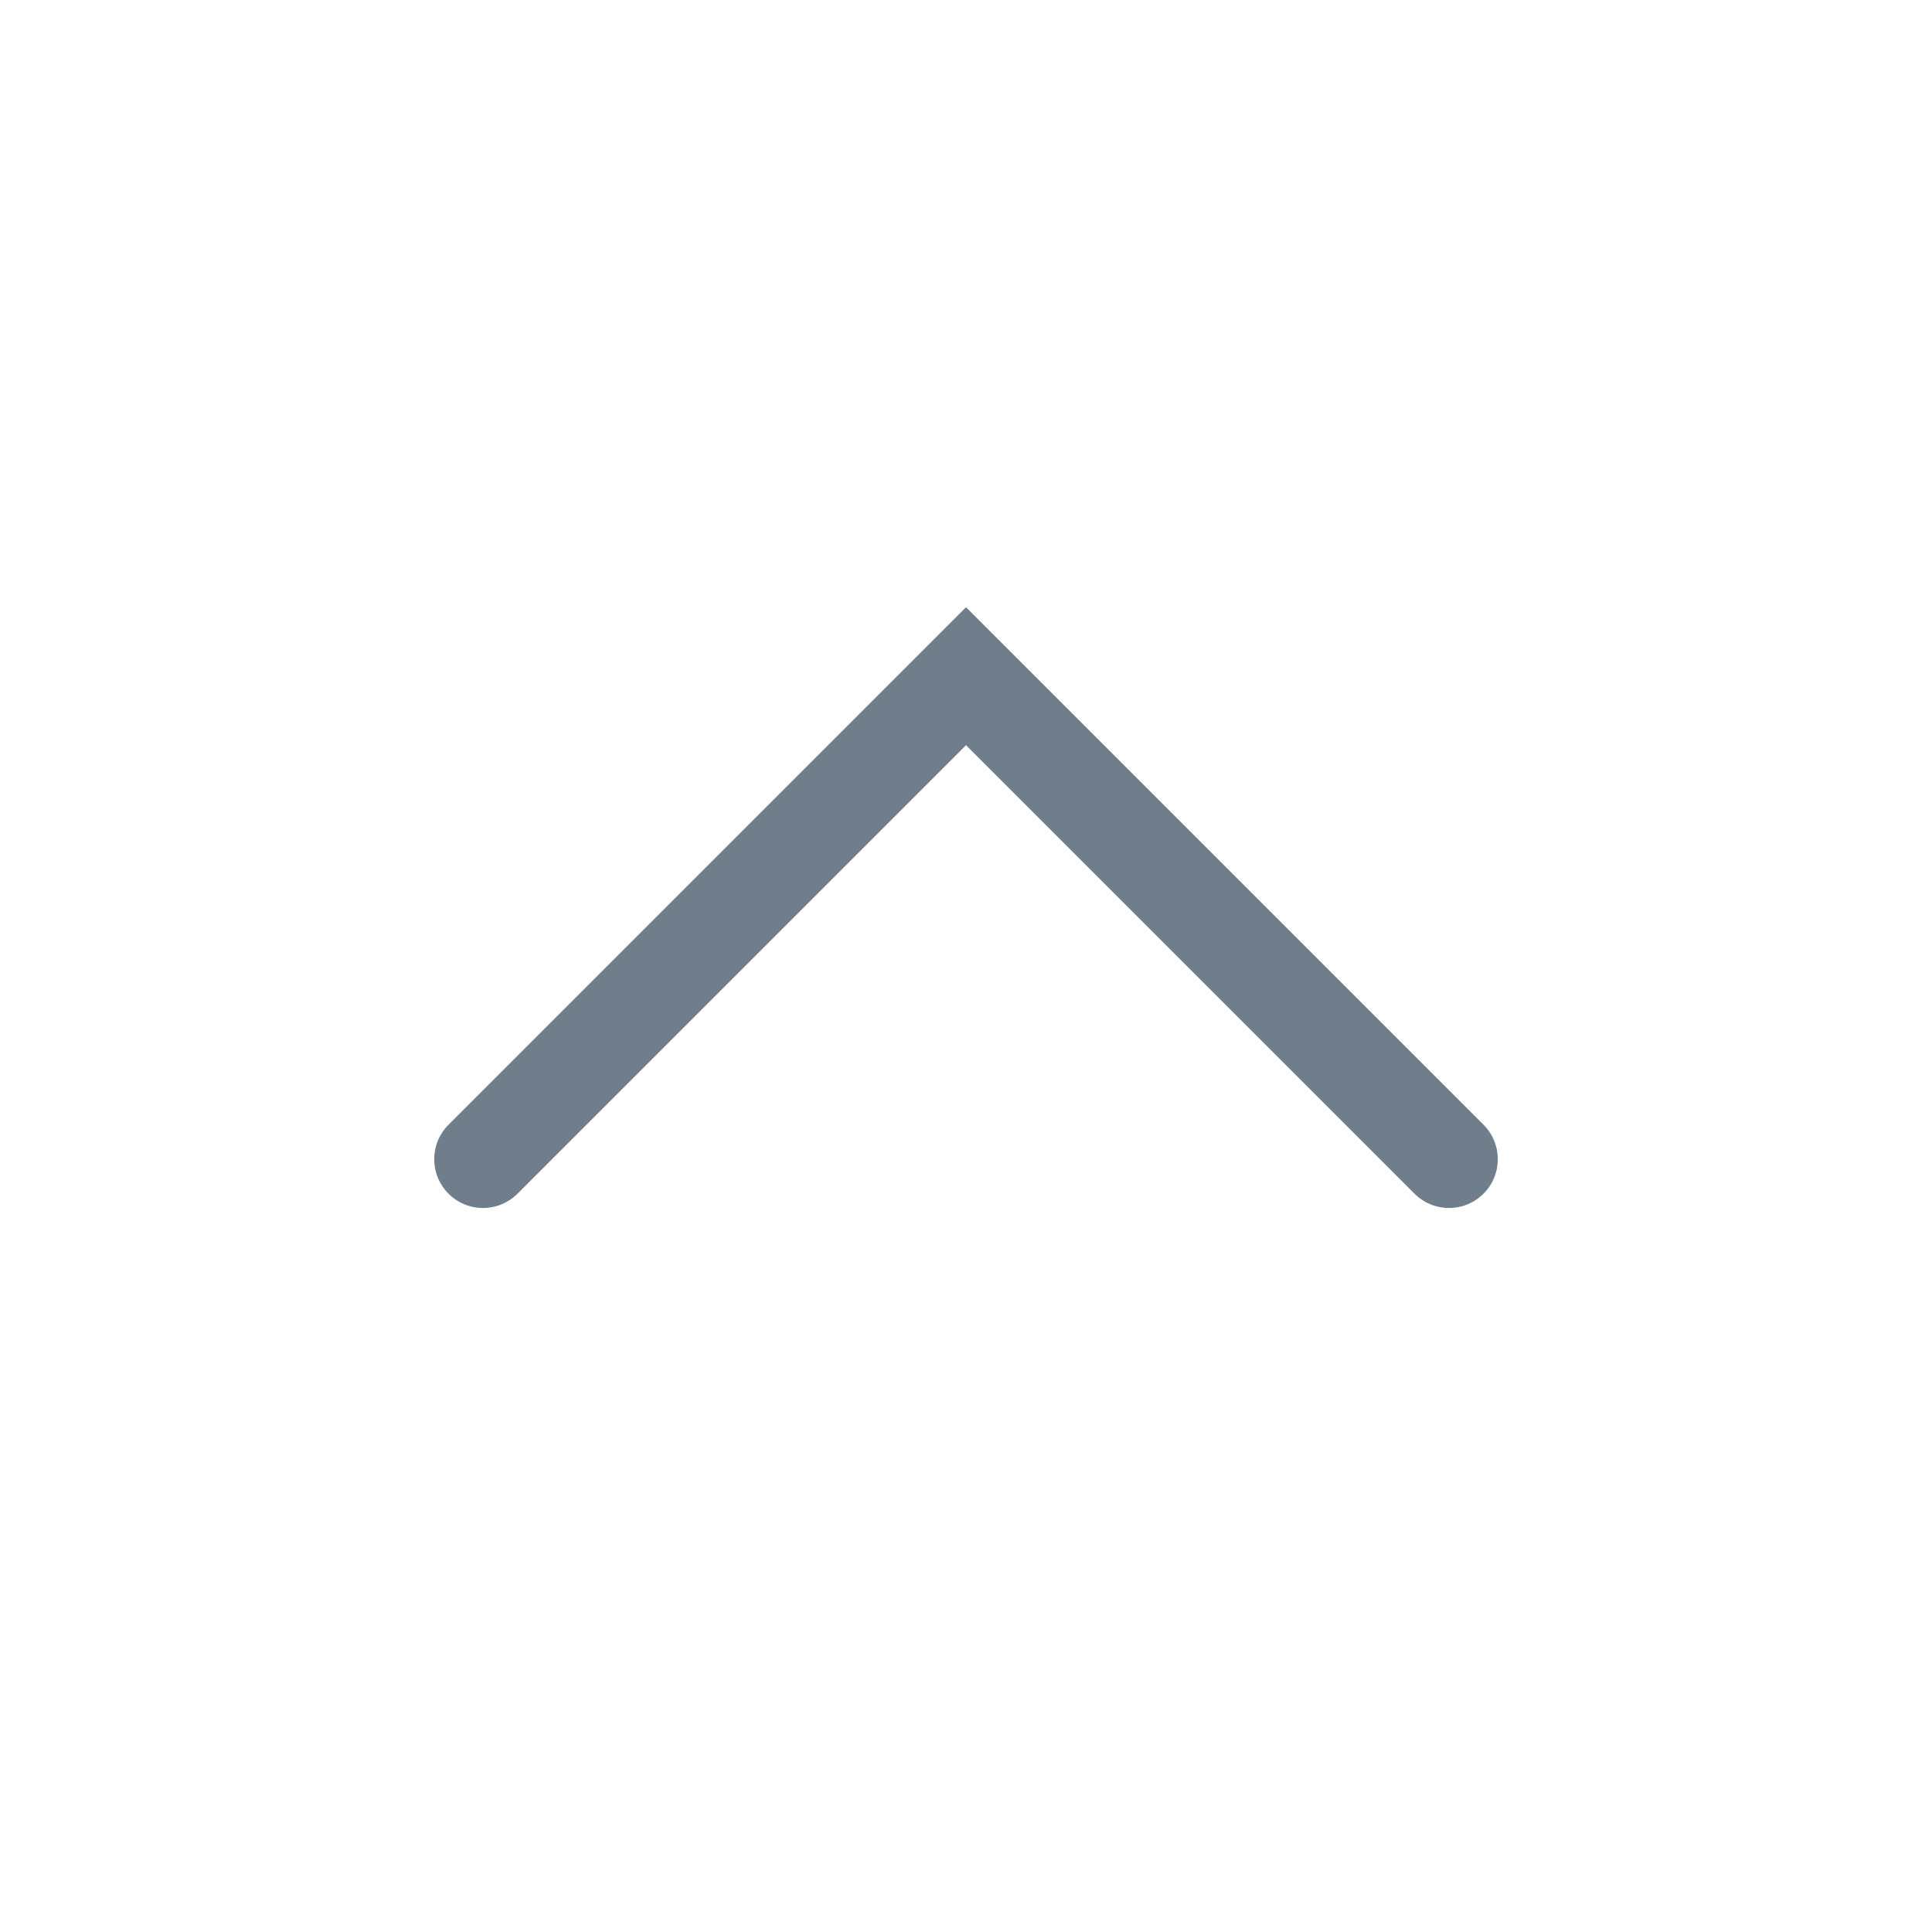
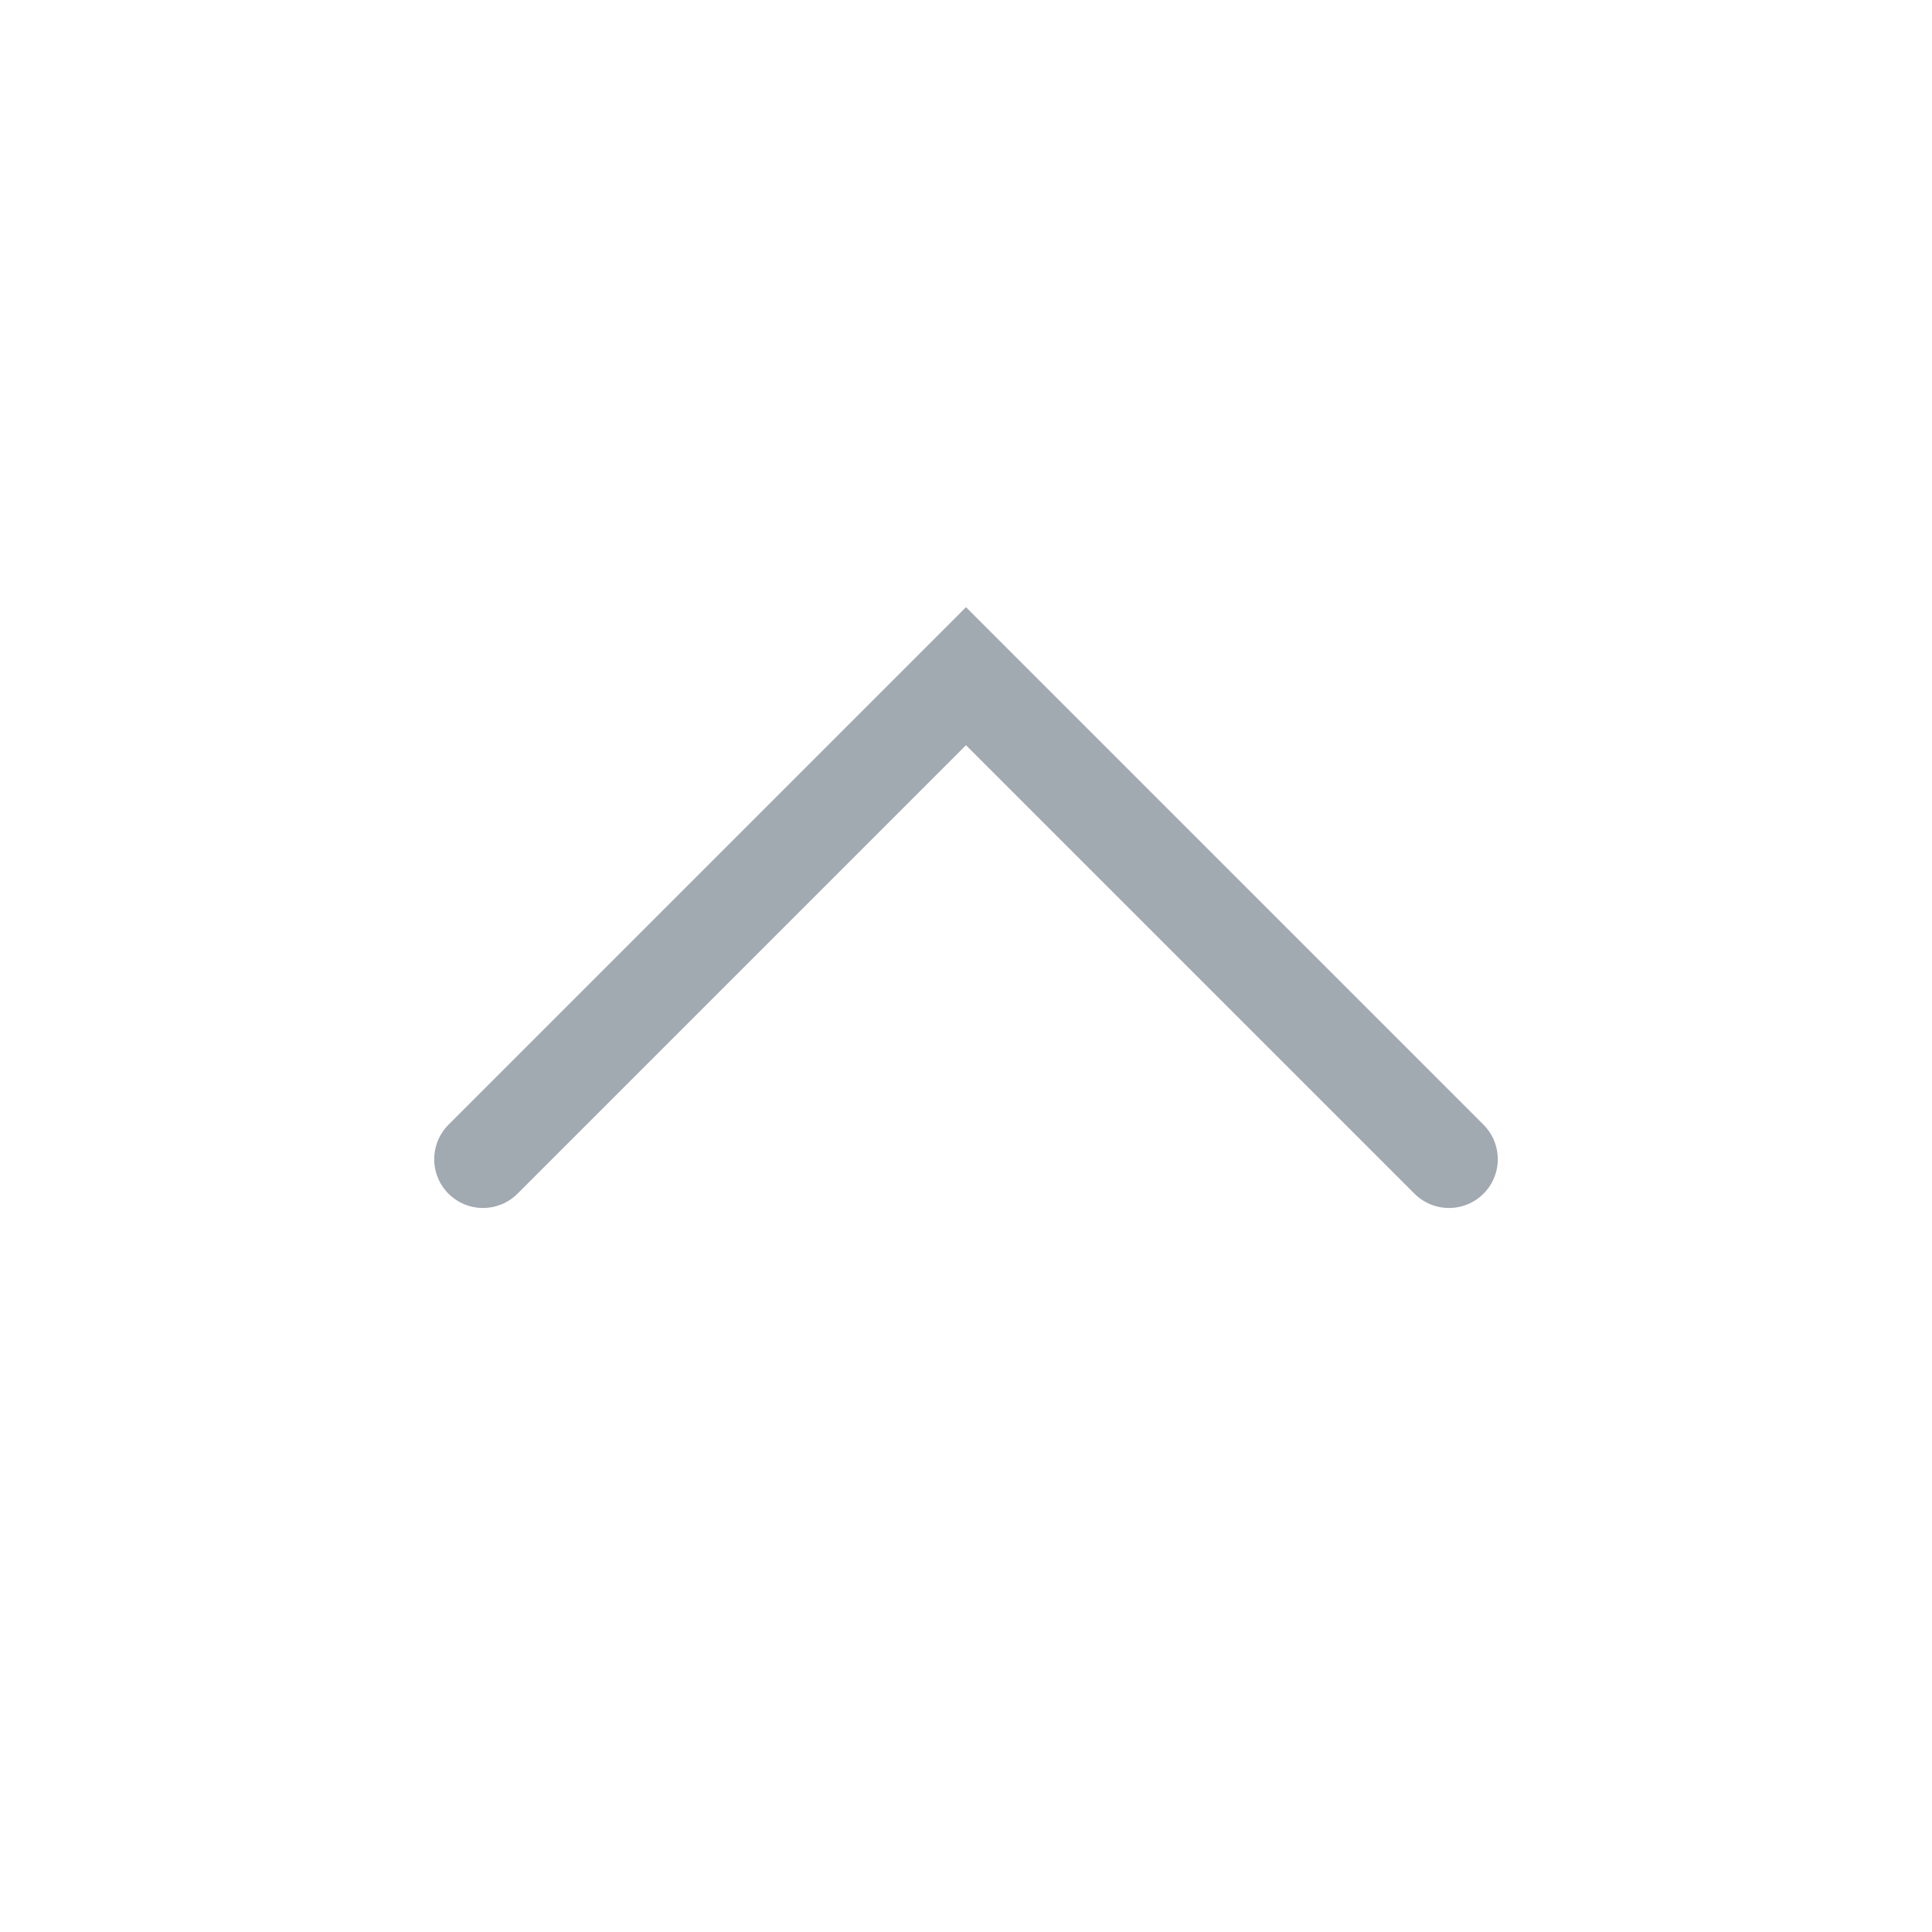
<svg xmlns="http://www.w3.org/2000/svg" viewBox="0 0 50 50" version="1.2" baseProfile="tiny">
  <defs>
</defs>
  <g fill="none" stroke="black" stroke-width="1" fill-rule="evenodd" stroke-linecap="square" stroke-linejoin="bevel">
-     <g fill="none" stroke="#000000" stroke-opacity="1" stroke-width="1" stroke-linecap="square" stroke-linejoin="bevel" transform="matrix(1,0,0,1,0,0)" font-family="Cantarell" font-size="10" font-weight="400" font-style="normal">
+     <g fill="none" stroke="#000000" stroke-opacity="1" stroke-width="1" stroke-linecap="square" stroke-linejoin="bevel" transform="matrix(1,0,0,1,0,0)" font-family="Noto Sans" font-size="10" font-weight="400" font-style="normal">
</g>
-     <g fill="none" stroke="#707d8a" stroke-opacity="1" stroke-width="1.01" stroke-linecap="round" stroke-linejoin="miter" stroke-miterlimit="2" transform="matrix(2.5,0,0,2.5,2.5,2.5)" font-family="Cantarell" font-size="10" font-weight="400" font-style="normal">
+     <g fill="none" stroke="#a1a9b1" stroke-opacity="1" stroke-width="1.01" stroke-linecap="round" stroke-linejoin="miter" stroke-miterlimit="2" transform="matrix(2.5,0,0,2.5,2.5,2.5)" font-family="Noto Sans" font-size="10" font-weight="400" font-style="normal">
      <polyline fill="none" vector-effect="none" points="4,11 9,6 14,11 " />
    </g>
-     <g fill="none" stroke="#000000" stroke-opacity="1" stroke-width="1" stroke-linecap="square" stroke-linejoin="bevel" transform="matrix(1,0,0,1,0,0)" font-family="Cantarell" font-size="10" font-weight="400" font-style="normal">
+     <g fill="none" stroke="#000000" stroke-opacity="1" stroke-width="1" stroke-linecap="square" stroke-linejoin="bevel" transform="matrix(1,0,0,1,0,0)" font-family="Noto Sans" font-size="10" font-weight="400" font-style="normal">
</g>
  </g>
</svg>
